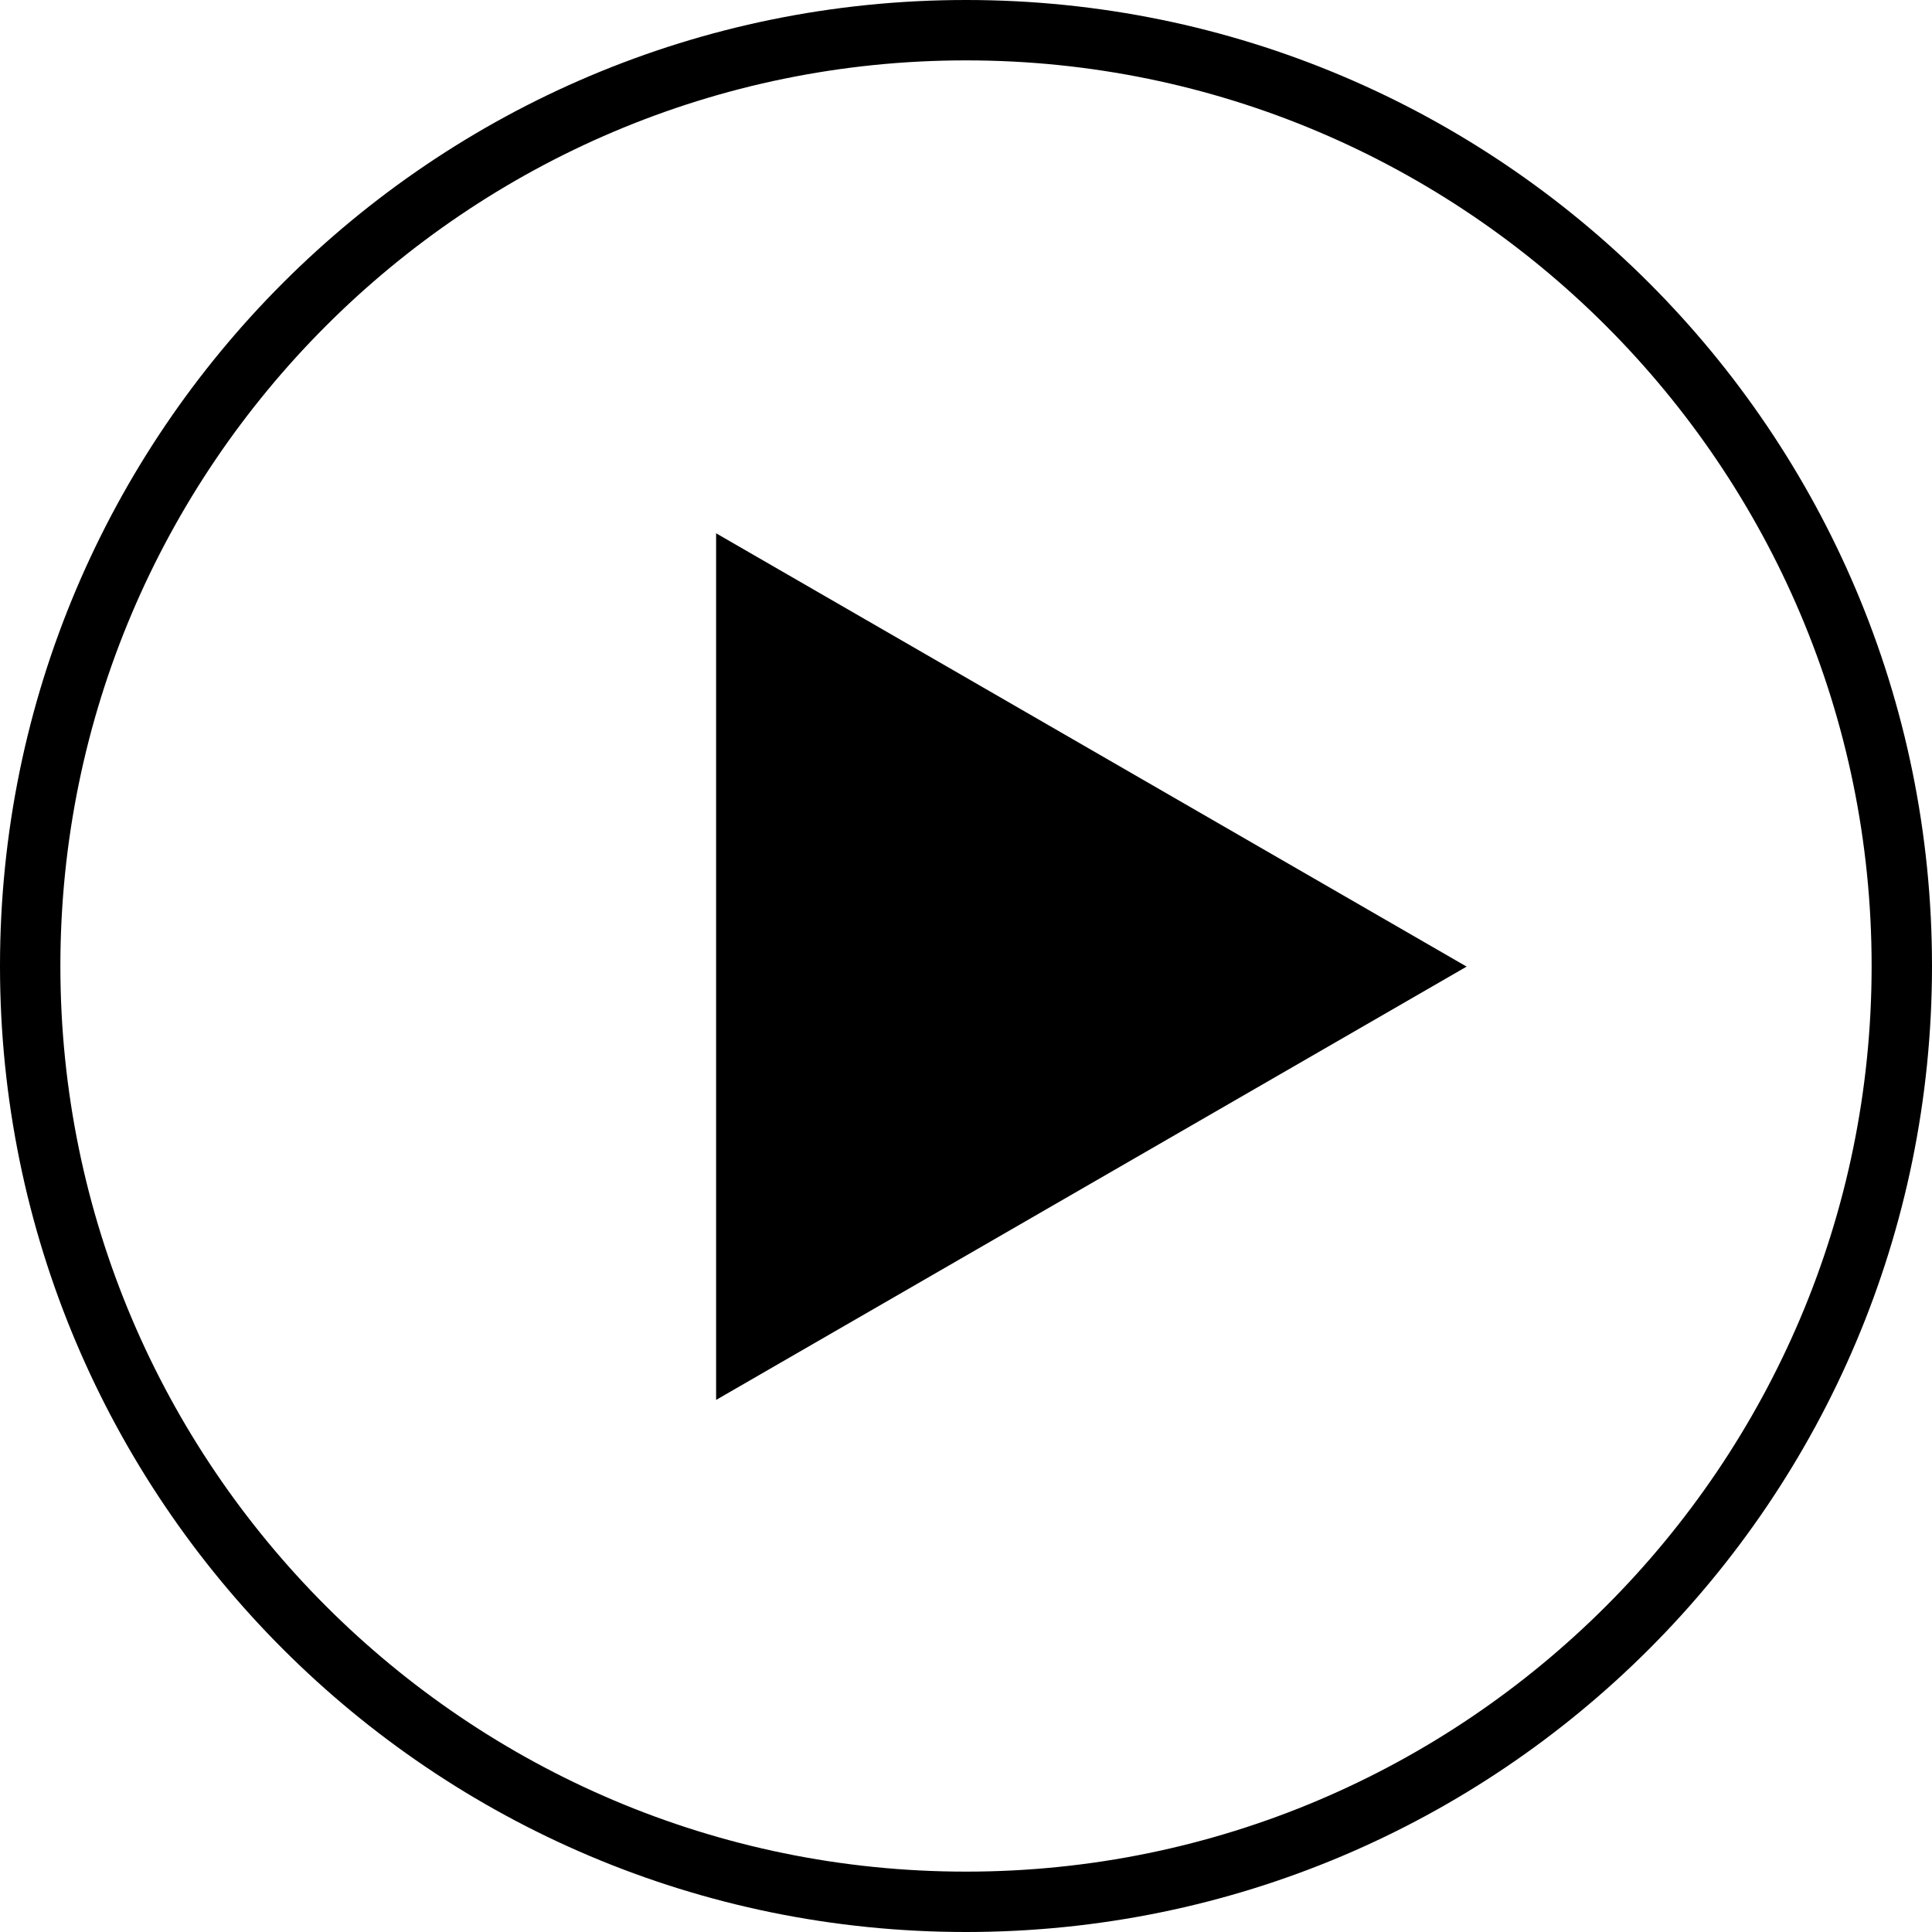
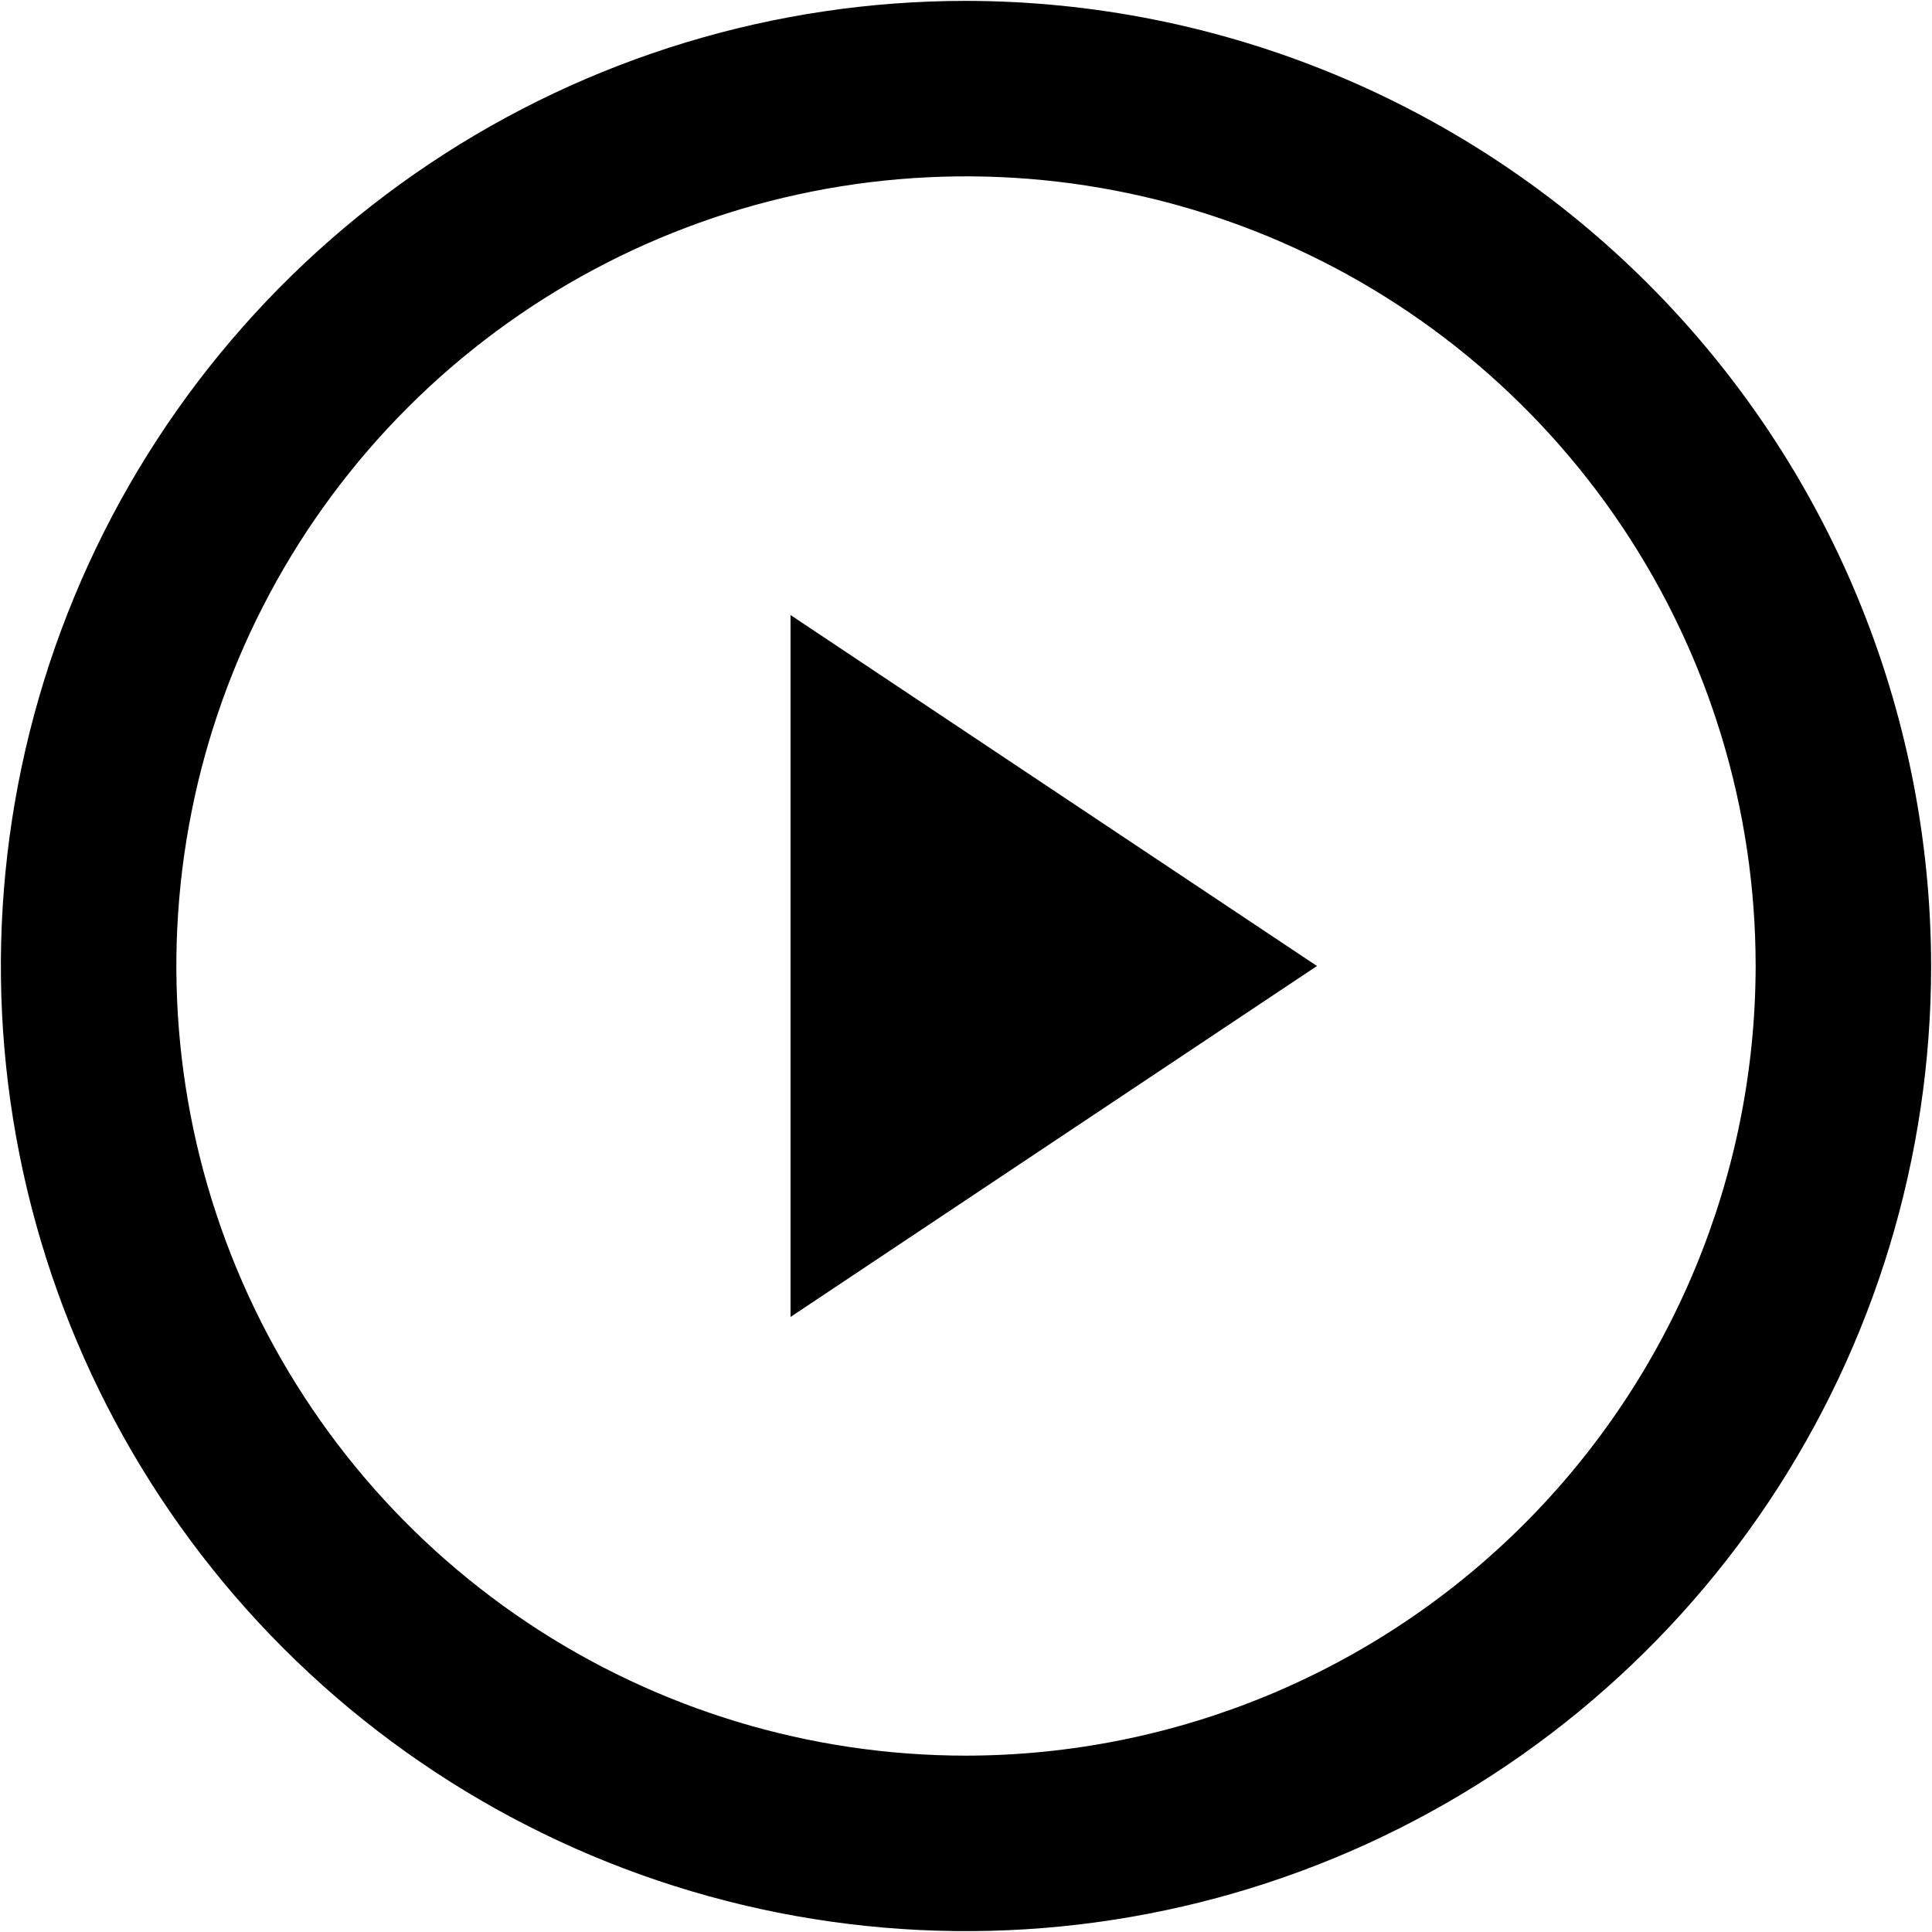
- <svg xmlns="http://www.w3.org/2000/svg" fill="#000000" height="800px" width="800px" version="1.1" id="Layer_1" viewBox="0 0 512 512" xml:space="preserve">
-   <g>
-     <g>
-       <path d="M256,0C114.608,0,0,114.608,0,256s114.608,256,256,256s256-114.608,256-256S397.392,0,256,0z M256,496    C123.664,496,16,388.336,16,256S123.664,16,256,16s240,107.664,240,240S388.336,496,256,496z" />
-     </g>
-   </g>
-   <g>
-     <g>
-       <polygon points="189.776,141.328 189.776,370.992 388.672,256.16   " />
-     </g>
-   </g>
+ <svg xmlns="http://www.w3.org/2000/svg" width="734" height="734" viewBox="0 0 734 734" fill="none">
+   <path d="M367 0.333C294.48 0.333 223.589 21.838 163.291 62.127C102.993 102.417 55.996 159.683 28.244 226.682C0.492 293.682 -6.769 367.406 7.379 438.533C21.526 509.659 56.448 574.993 107.727 626.272C159.007 677.551 224.34 712.473 295.467 726.621C366.593 740.769 440.318 733.508 507.317 705.755C574.317 678.003 631.582 631.007 671.872 570.709C712.162 510.411 733.667 439.519 733.667 367C733.552 269.789 694.884 176.592 626.146 107.854C557.407 39.115 464.211 0.448 367 0.333ZM367 667C307.665 667 249.663 649.405 200.329 616.441C150.994 583.476 112.542 536.623 89.836 481.805C67.13 426.987 61.189 366.667 72.764 308.473C84.34 250.278 112.912 196.823 154.868 154.868C196.824 112.912 250.278 84.34 308.473 72.764C366.667 61.188 426.987 67.129 481.805 89.836C536.623 112.542 583.476 150.994 616.441 200.329C649.405 249.663 667 307.665 667 367C666.903 446.535 635.265 522.785 579.025 579.025C522.785 635.264 446.535 666.903 367 667ZM300.333 233.666L500.333 367L300.333 500.333V233.666Z" fill="black" />
</svg>
